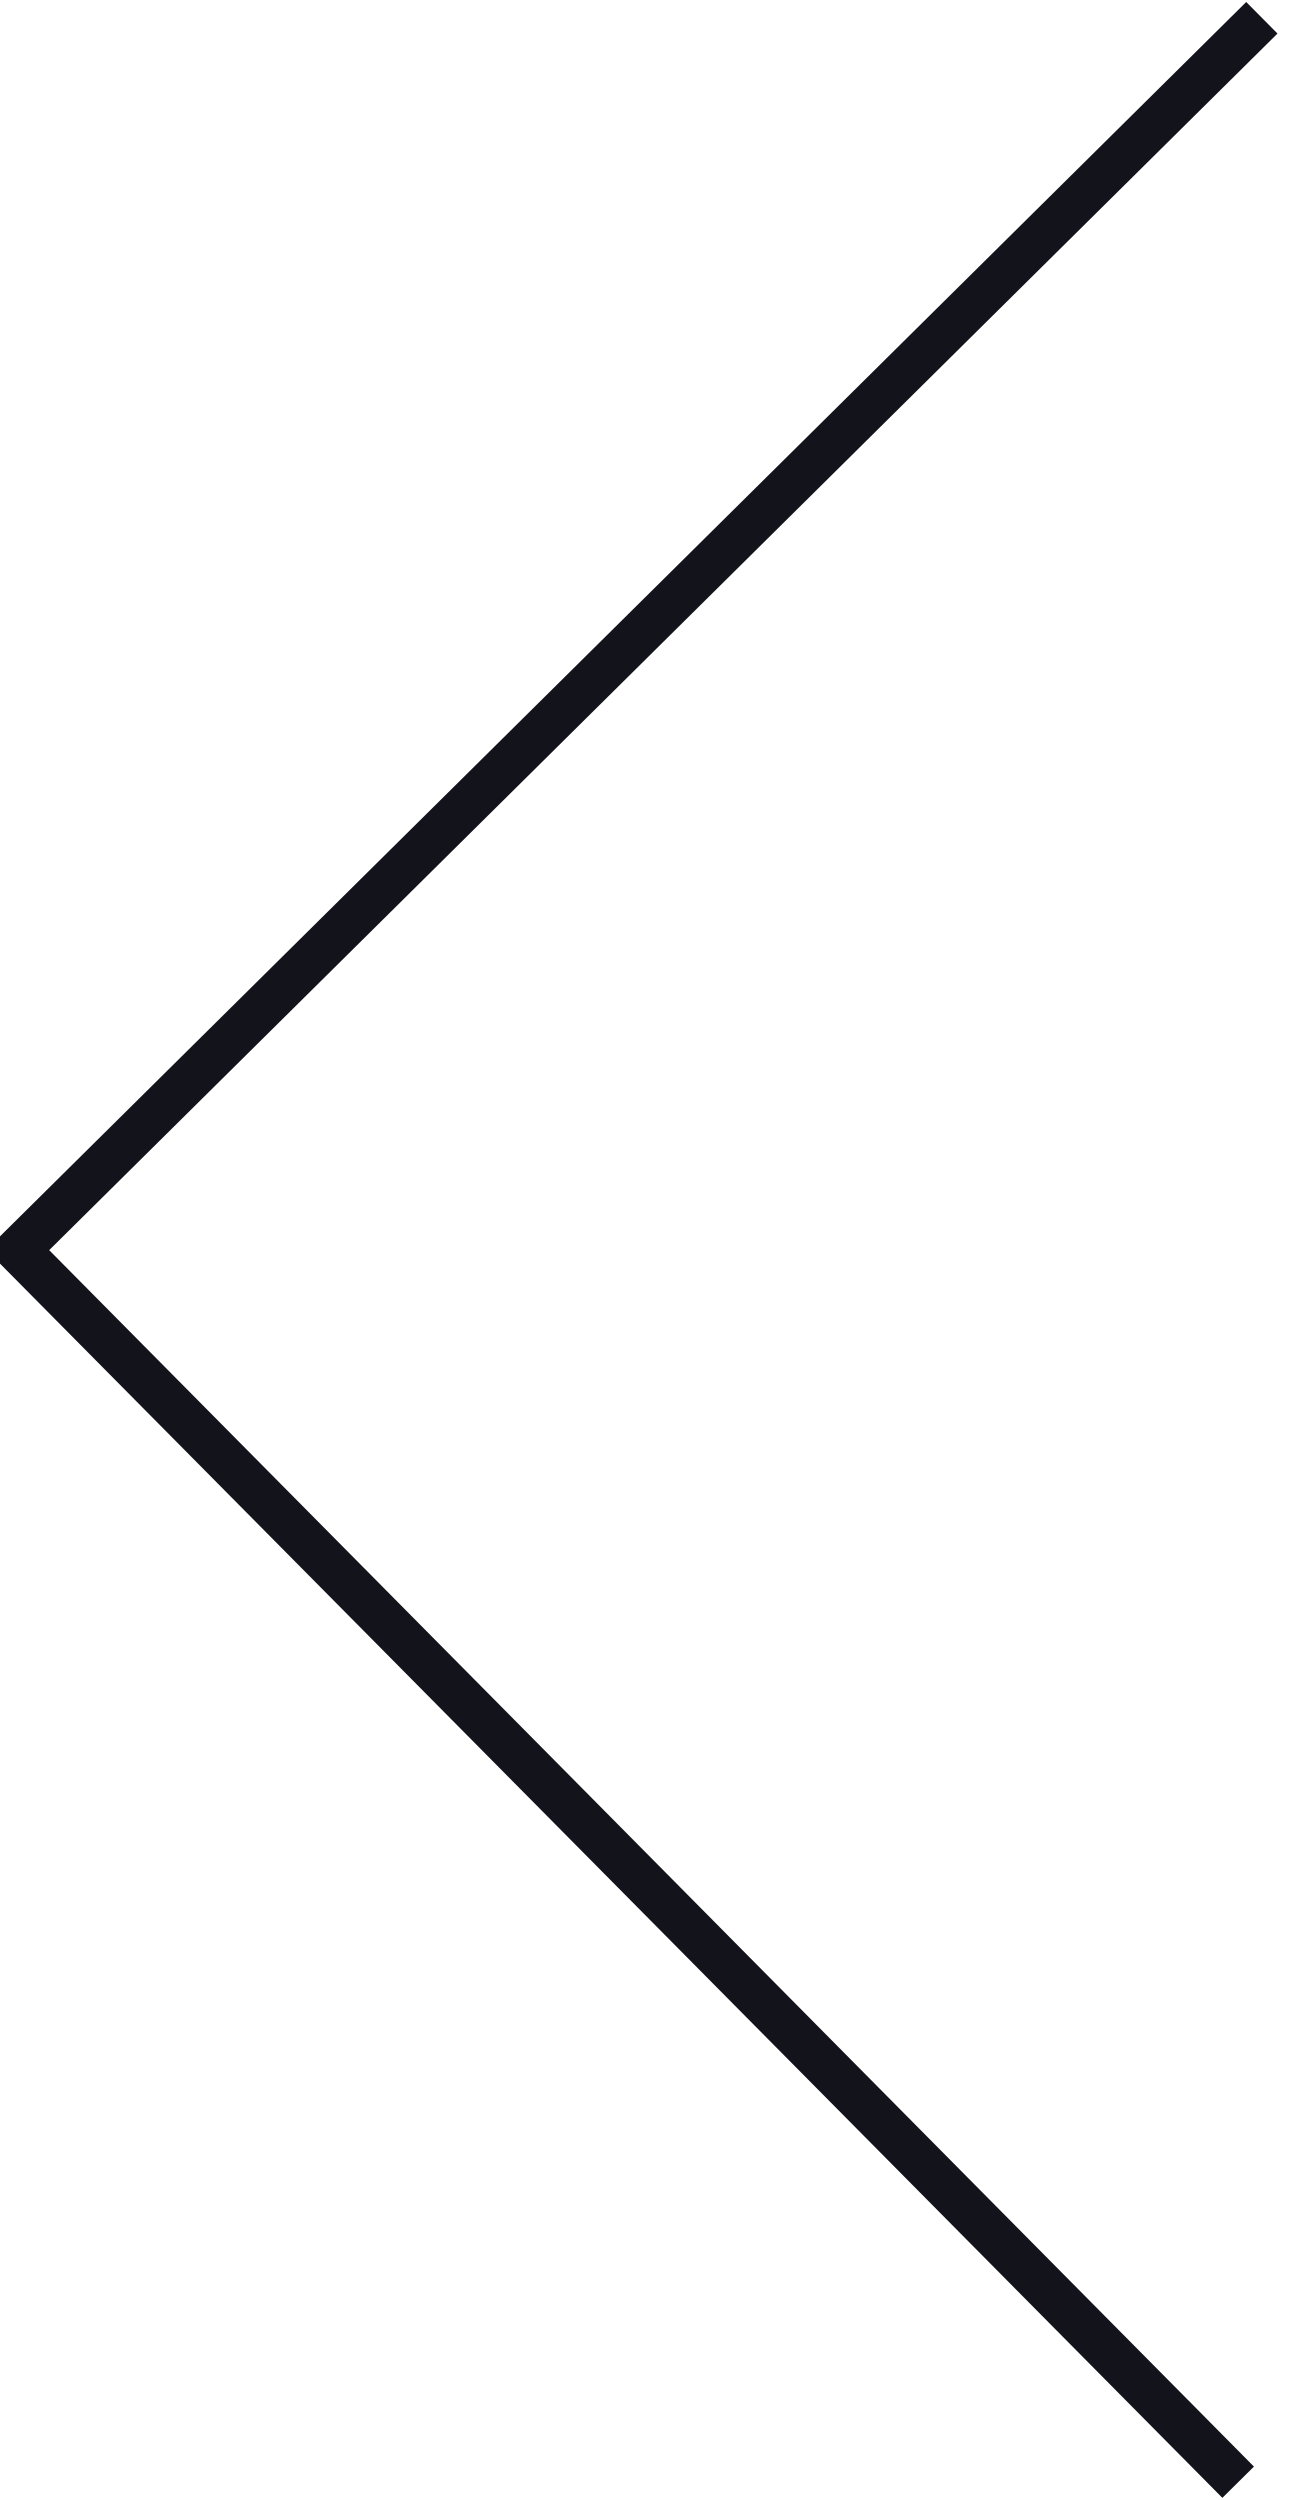
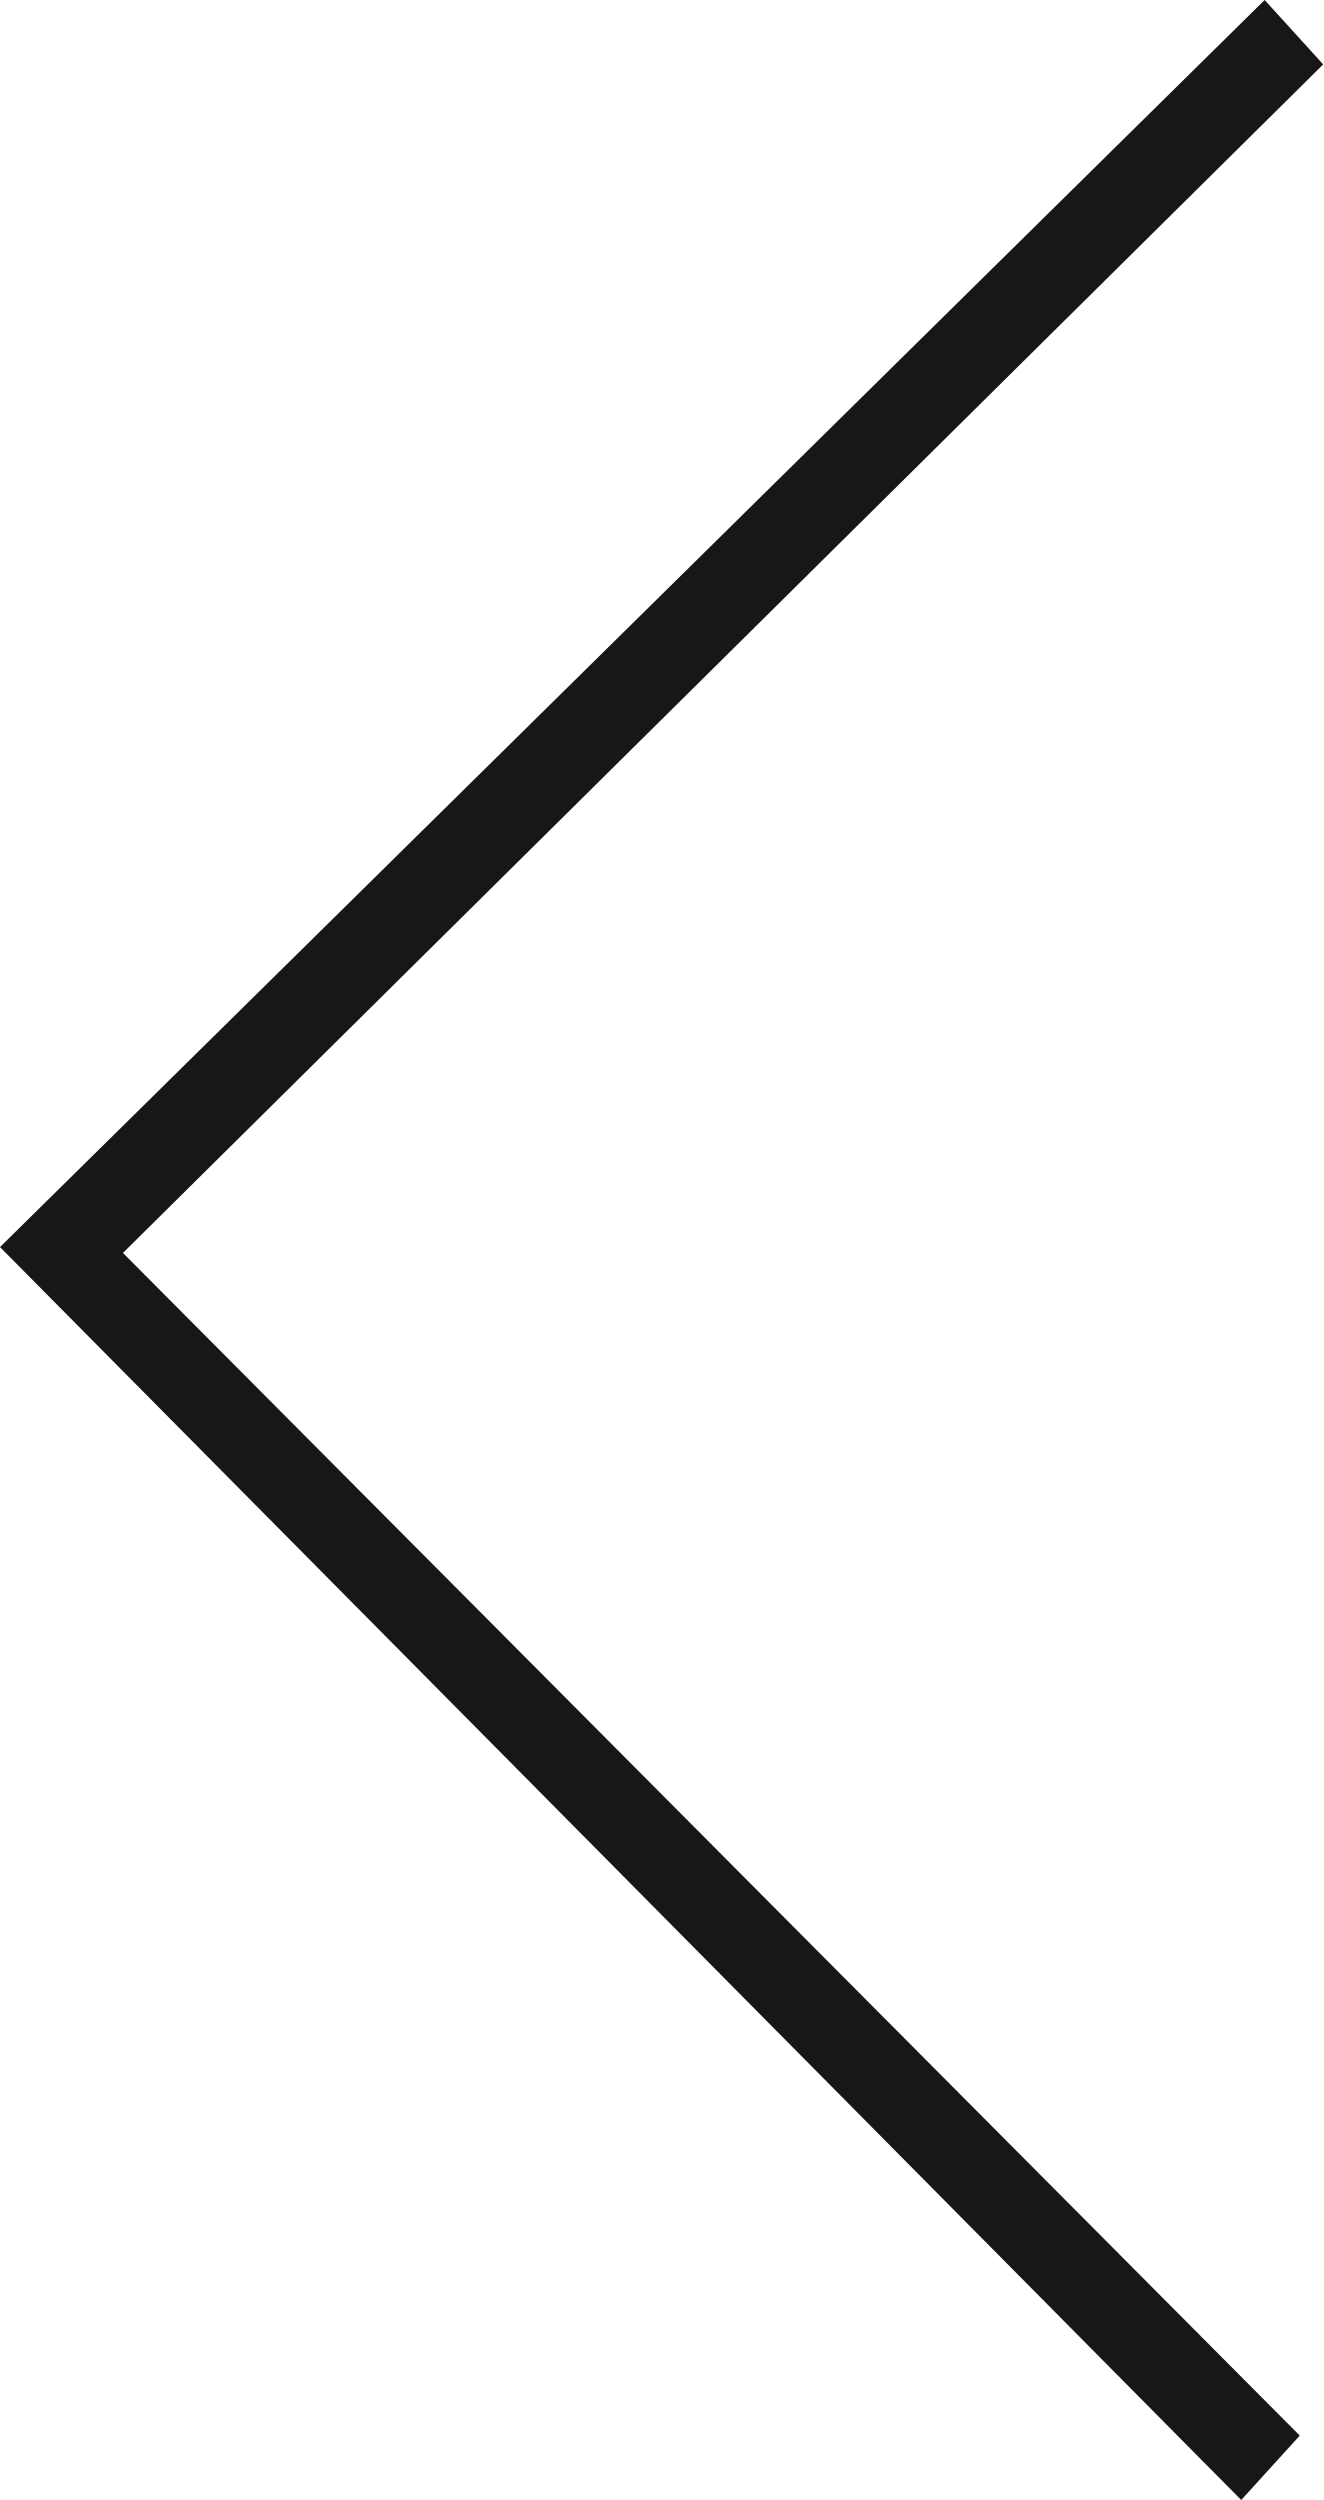
- <svg xmlns="http://www.w3.org/2000/svg" id="Ebene_1" viewBox="0 0 21.8 42.2">
-   <style>.st0{fill:none;stroke:#13131b;stroke-width:.75;stroke-miterlimit:10}</style>
-   <path class="st0" d="M21.3.3L.3 21.1l20.6 20.8" />
+ <svg xmlns="http://www.w3.org/2000/svg" id="Ebene_1" width="22.6" height="42.7" viewBox="0 0 22.6 42.7">
+   <style>.st0{fill:#181716}</style>
+   <path class="st0" d="M21.2 42.7l1-1.1L2.1 21.4 22.6 1.1l-1-1.1L0 21.3z" />
</svg>
